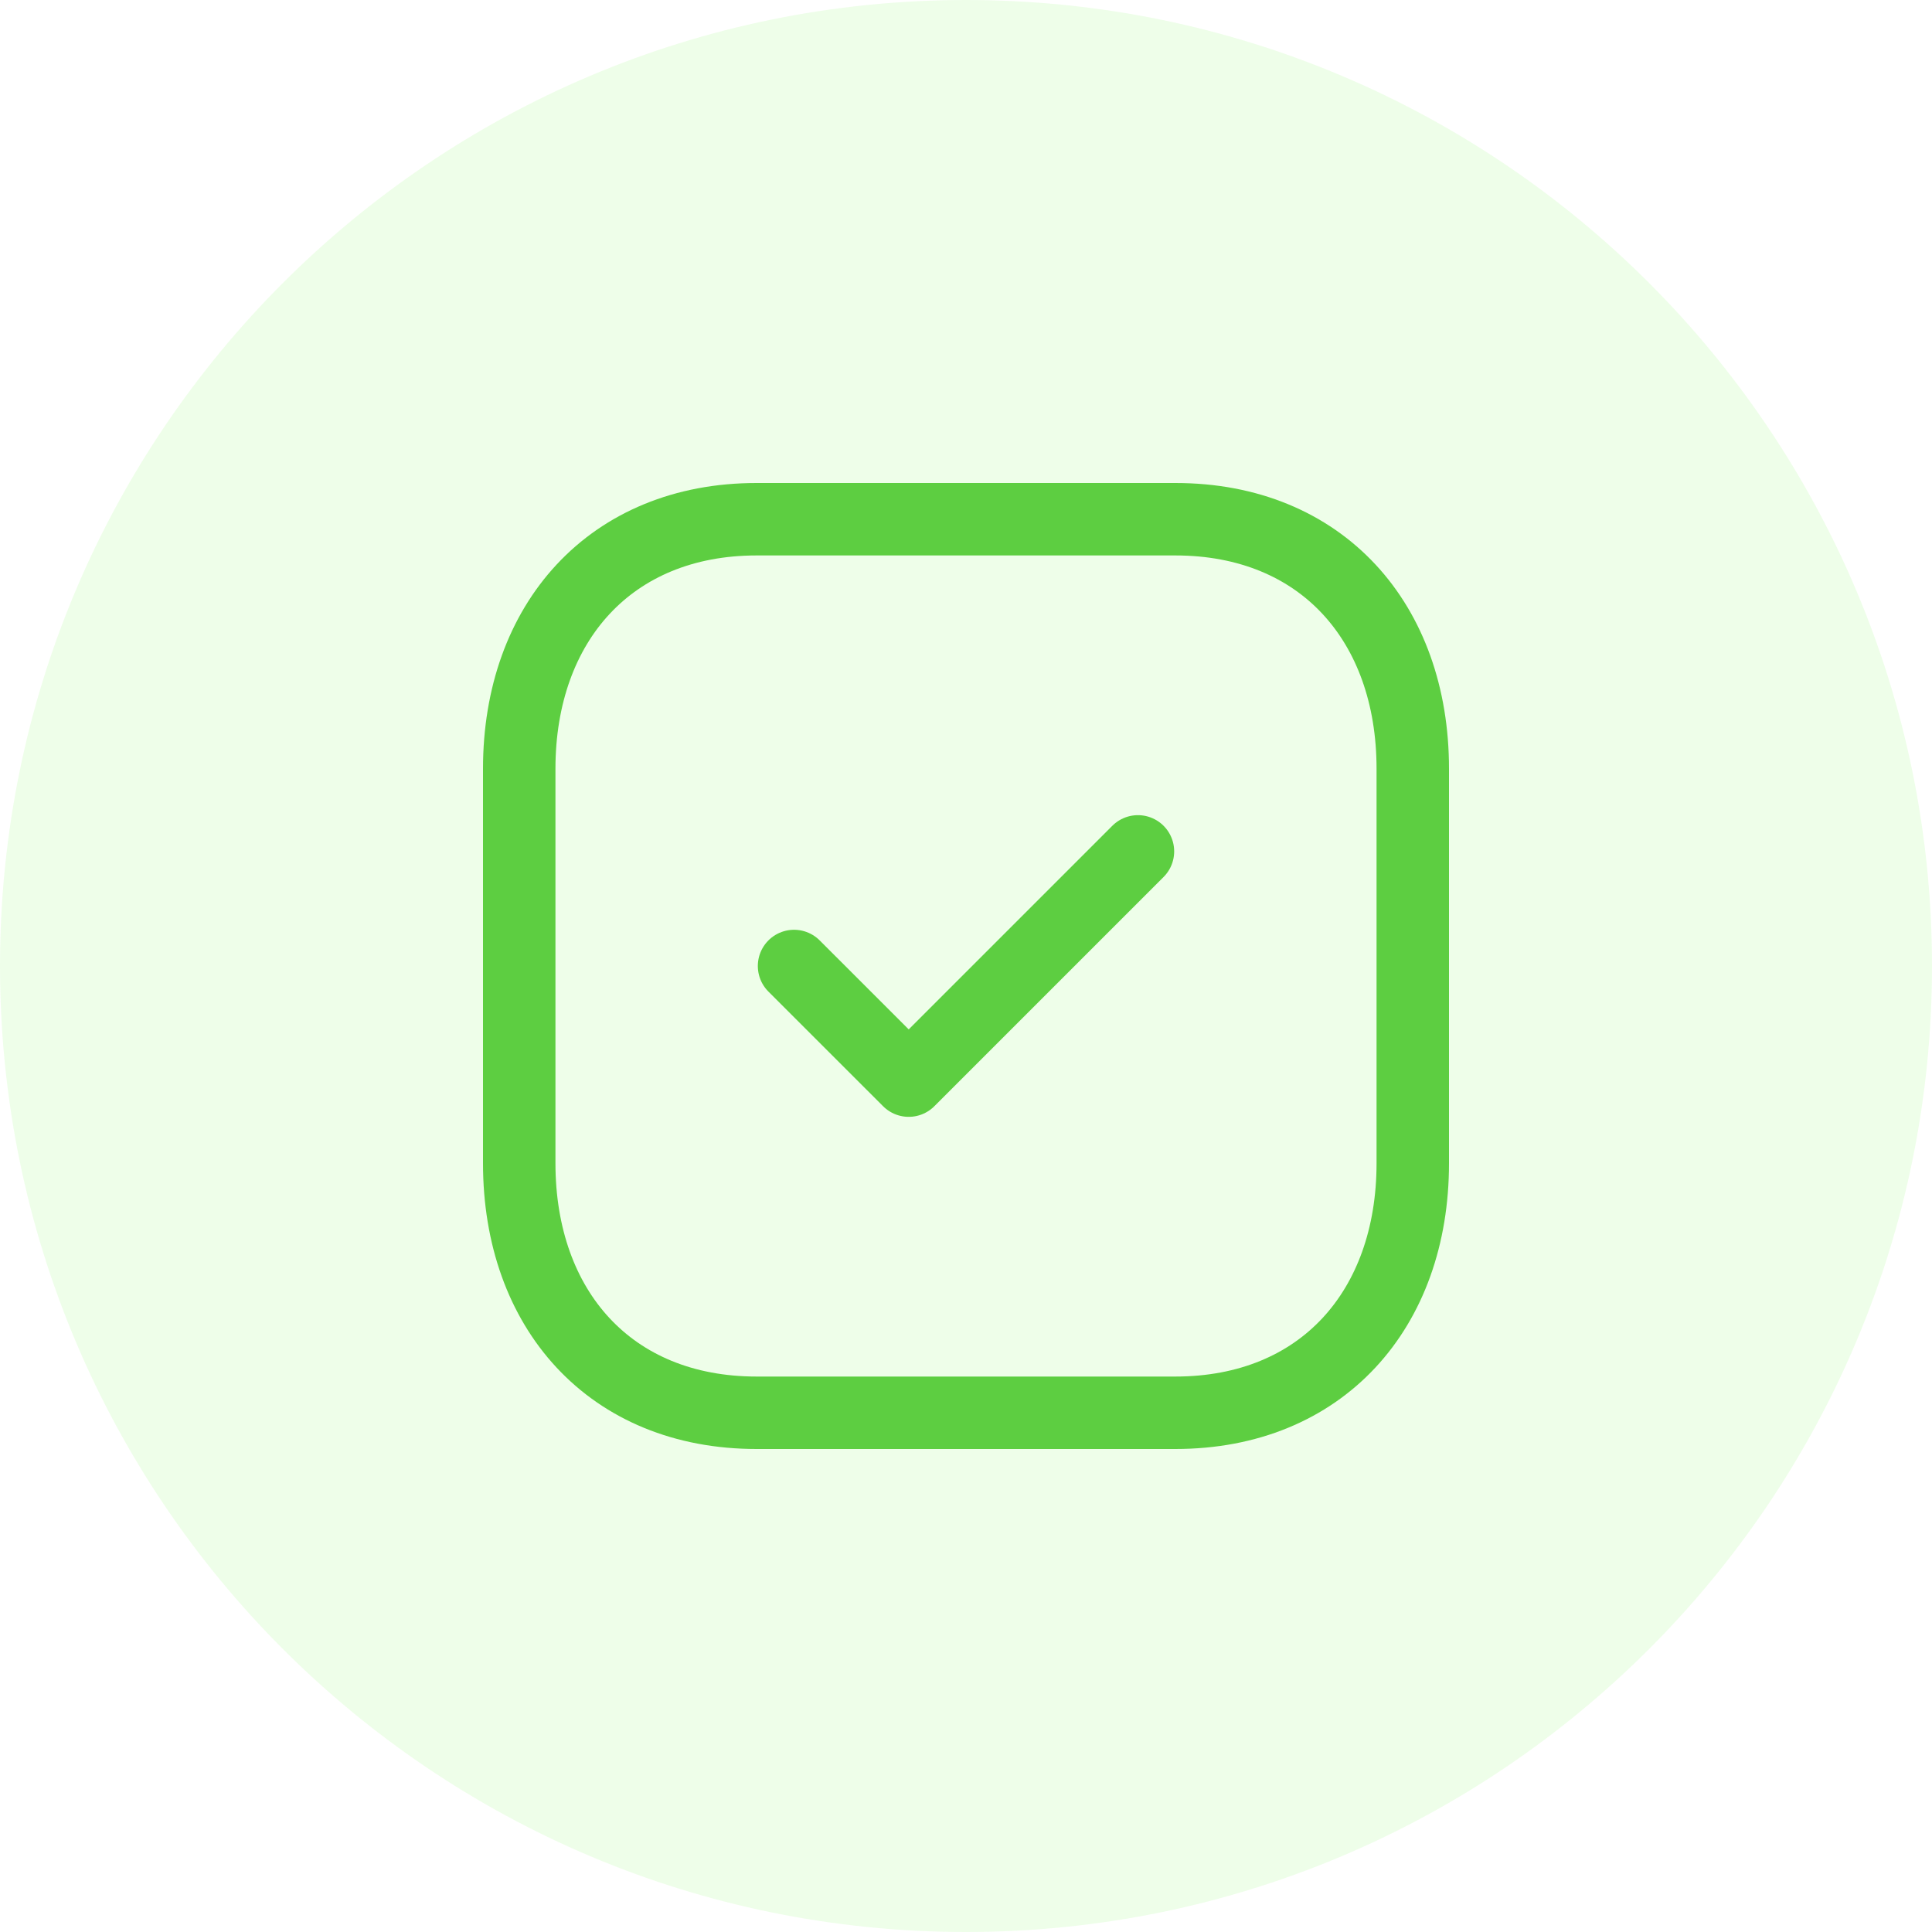
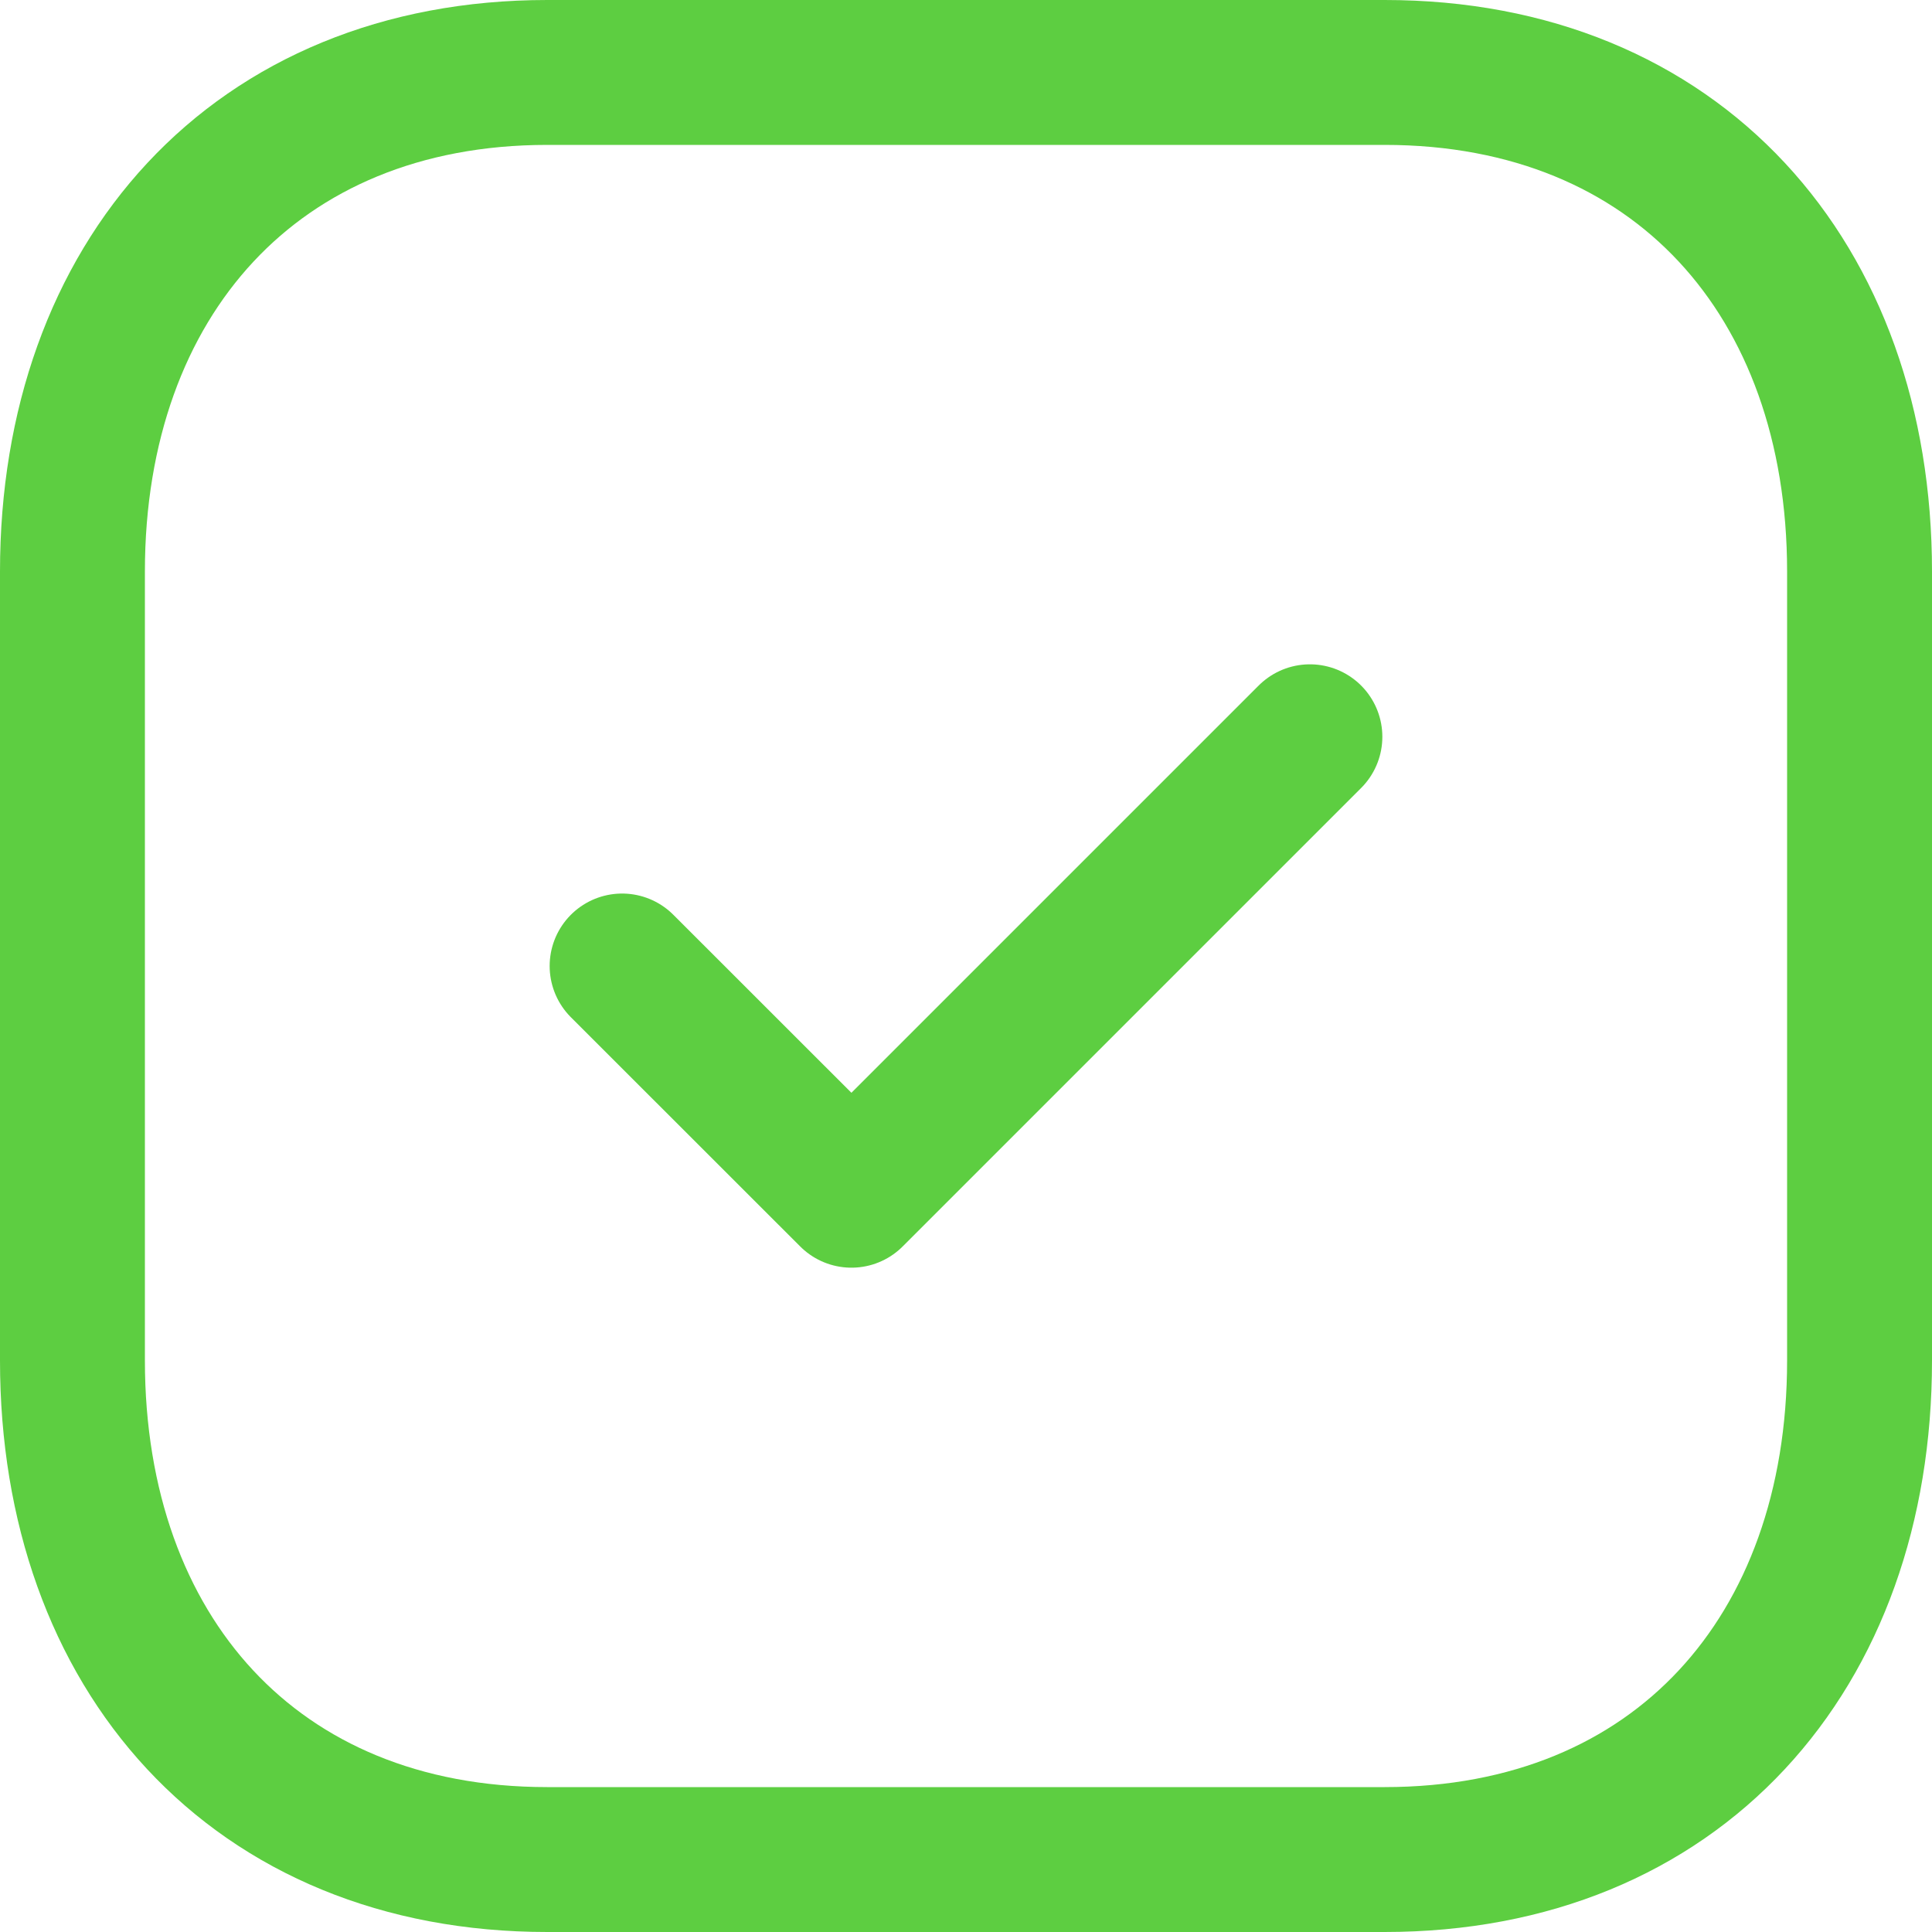
- <svg xmlns="http://www.w3.org/2000/svg" width="40" height="40" viewBox="0 0 40 40" fill="none">
-   <circle cx="20" cy="20" r="20" fill="#50F826" fill-opacity="0.1" />
-   <path fill-rule="evenodd" clip-rule="evenodd" d="M24.334 10.75H15.665C12.644 10.75 10.75 12.889 10.75 15.916V24.084C10.75 27.111 12.635 29.25 15.665 29.25H24.333C27.364 29.25 29.25 27.111 29.25 24.084V15.916C29.25 12.889 27.364 10.75 24.334 10.75Z" stroke="#5DCE41" stroke-width="1.5" stroke-linecap="round" stroke-linejoin="round" />
-   <path d="M16.44 20L18.814 22.373L23.56 17.627" stroke="#5DCE41" stroke-width="1.5" stroke-linecap="round" stroke-linejoin="round" />
+ <svg xmlns="http://www.w3.org/2000/svg" width="20" height="20" viewBox="0 0 20 20" fill="none">
+   <path fill-rule="evenodd" clip-rule="evenodd" d="M14.334 0.75H5.665C2.644 0.75 0.75 2.889 0.75 5.916V14.084C0.75 17.111 2.635 19.25 5.665 19.25H14.333C17.364 19.25 19.25 17.111 19.25 14.084V5.916C19.25 2.889 17.364 0.75 14.334 0.75Z" stroke="#5DCE41" stroke-width="1.5" stroke-linecap="round" stroke-linejoin="round" />
+   <path d="M6.44 10L8.814 12.373L13.56 7.627" stroke="#5DCE41" stroke-width="1.5" stroke-linecap="round" stroke-linejoin="round" />
</svg>
